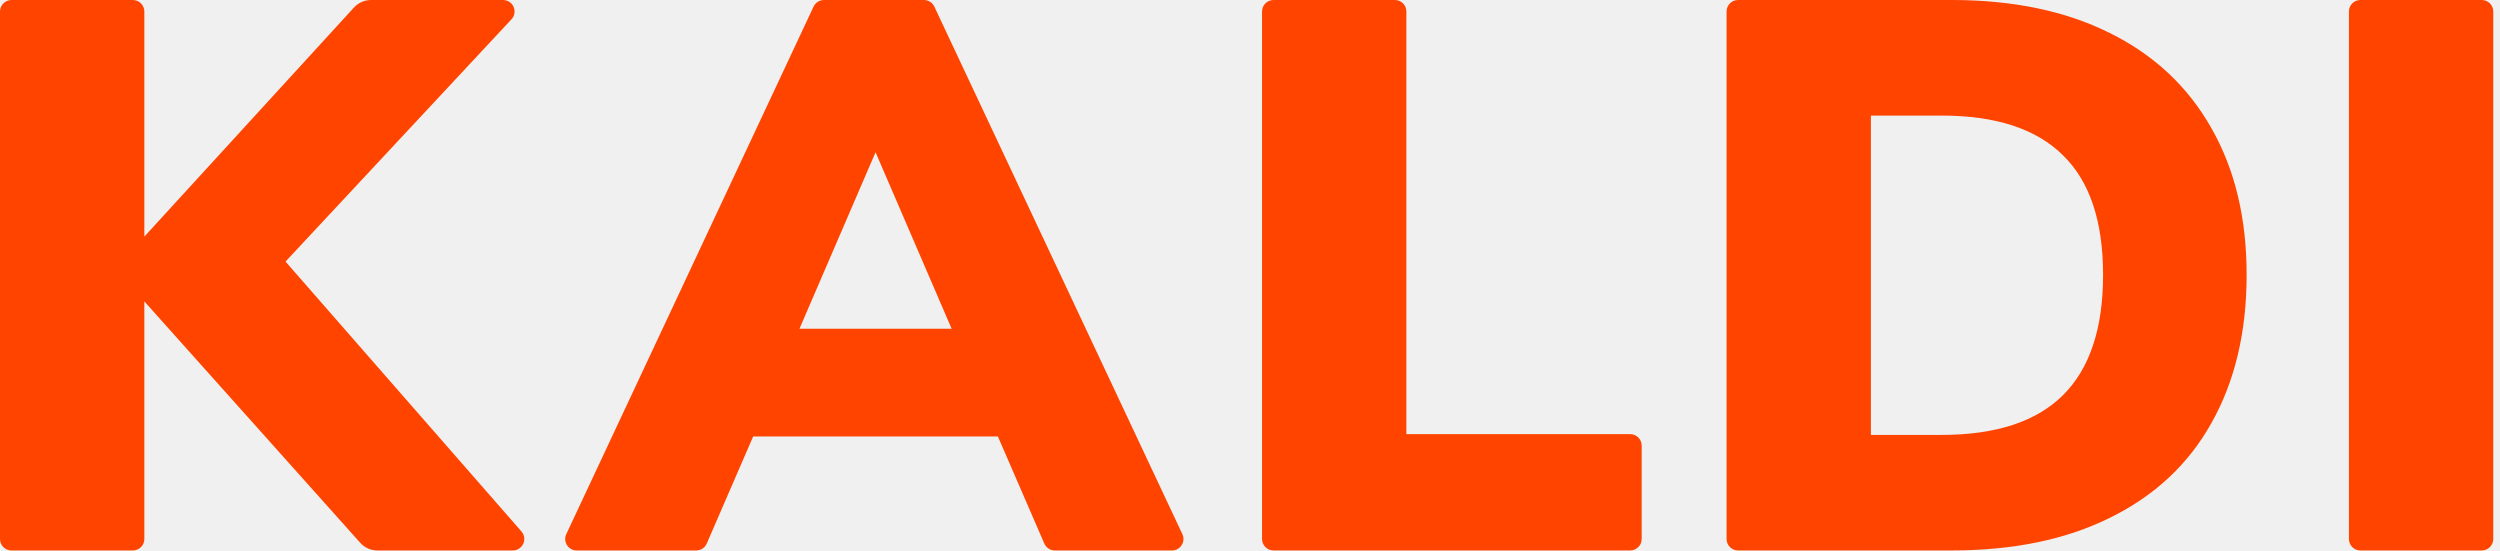
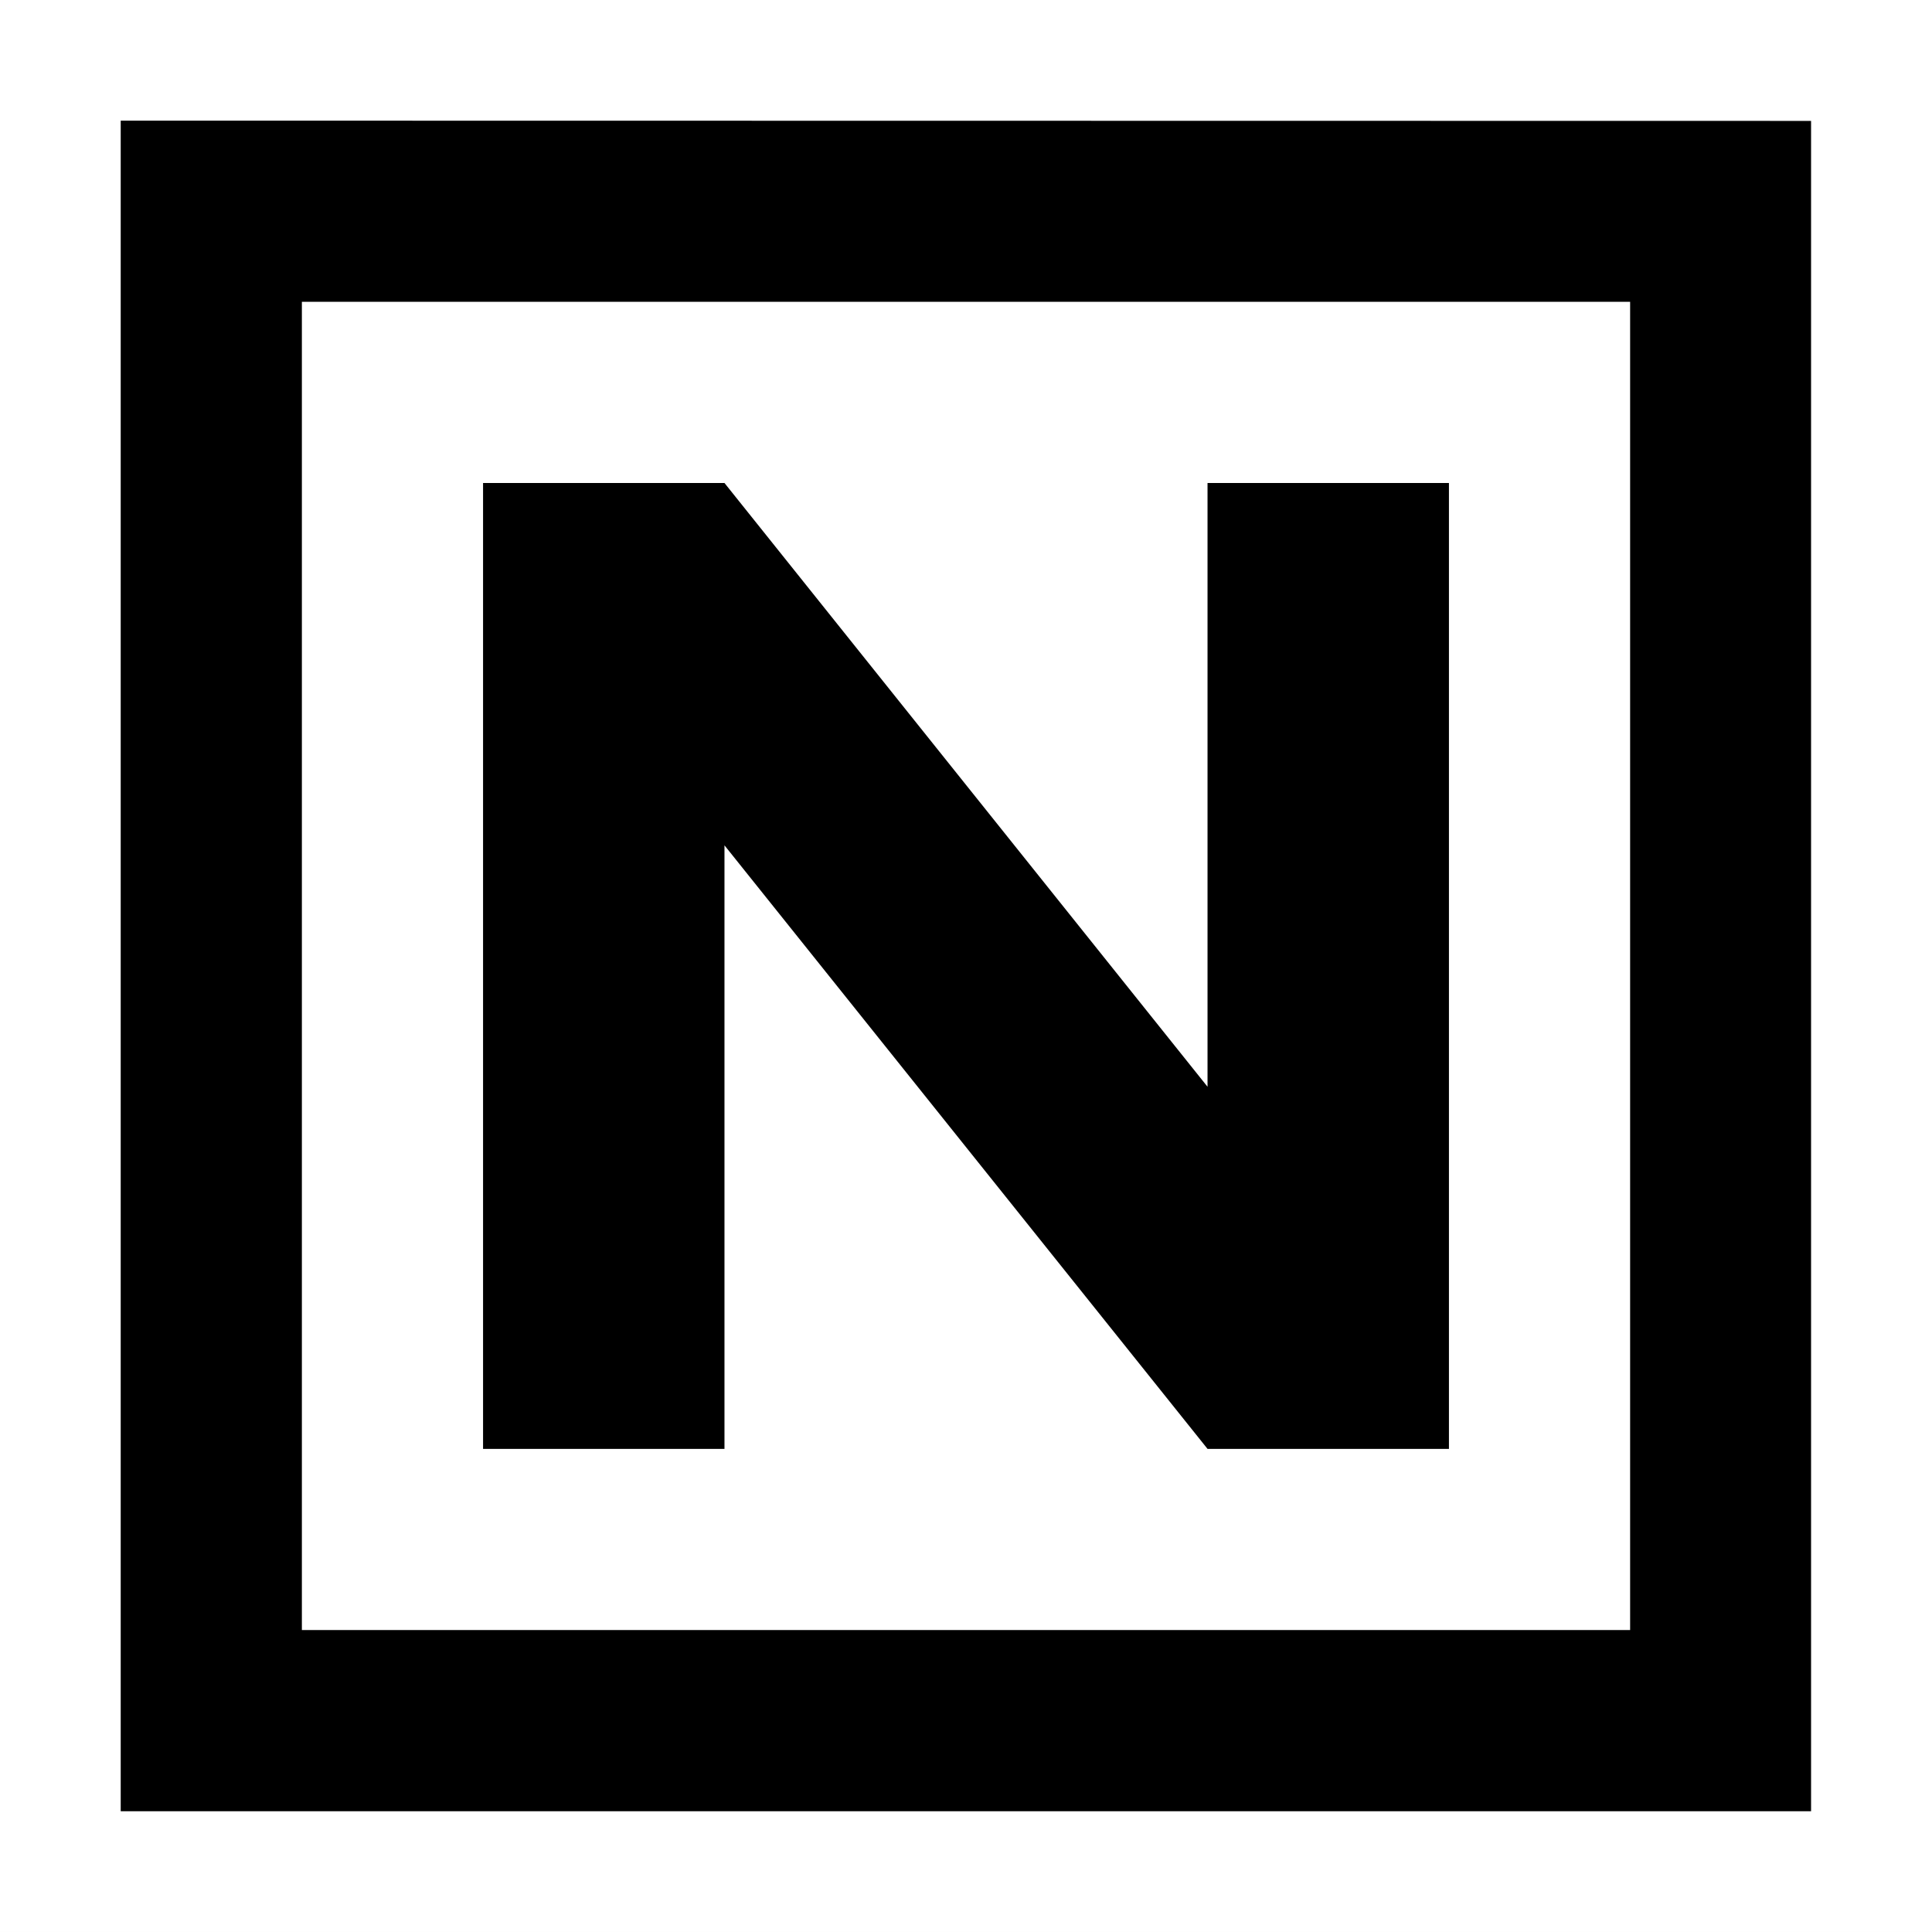
- <svg xmlns="http://www.w3.org/2000/svg" xmlns:xlink="http://www.w3.org/1999/xlink" viewBox="0 0 109 24">
-   <g transform="translate(-1470)">
-     <g style="mix-blend-mode:normal" transform="translate(1470)" fill="#f40">
-       <use xlink:href="#b" style="mix-blend-mode:normal" />
-       <use xlink:href="#c" style="mix-blend-mode:normal" />
-       <use xlink:href="#d" style="mix-blend-mode:normal" />
-       <use xlink:href="#e" style="mix-blend-mode:normal" />
-       <use xlink:href="#f" style="mix-blend-mode:normal" />
-     </g>
+ <svg xmlns="http://www.w3.org/2000/svg" width="32" height="32" viewBox="0 0 8.467 8.467" version="1.1" id="svg8">
+   <defs id="defs2" />
+   <g id="layer1" transform="translate(0,-288.5333)">
+     <rect id="rect3715" width="8.467" height="8.467" x="0" y="288.533" style="stroke-width:0.265;fill:#ffffff;fill-opacity:1" />
+     <text xml:space="preserve" style="font-style:normal;font-weight:normal;font-size:10.583px;line-height:1.25;font-family:'Fira Code';letter-spacing:0px;word-spacing:0px;fill:#000000;fill-opacity:1;stroke:none;stroke-width:0.265;-inkscape-font-specification:'Fira Code';font-stretch:normal;font-variant:normal;" x="1.058" y="295.942" id="text4524">
+       <tspan id="tspan4522" x="1.058" y="305.305" style="stroke-width:0.265;-inkscape-font-specification:'Fira Code';font-family:'Fira Code';font-weight:normal;font-style:normal;font-stretch:normal;font-variant:normal;" />
+     </text>
+     <text xml:space="preserve" style="font-style:normal;font-weight:normal;font-size:10.583px;line-height:1.25;font-family:'Source Code Pro';letter-spacing:0px;word-spacing:0px;fill:#000000;fill-opacity:1;stroke:none;stroke-width:0.265;-inkscape-font-specification:'Source Code Pro';font-stretch:normal;font-variant:normal;" x="1.058" y="295.942" id="text4528">
+       <tspan id="tspan4526" x="1.058" y="305.305" style="stroke-width:0.265;-inkscape-font-specification:'Source Code Pro';font-family:'Source Code Pro';font-weight:normal;font-style:normal;font-stretch:normal;font-variant:normal;" />
+     </text>
+     <path style="color:#000000;font-style:normal;font-variant:normal;font-weight:normal;font-stretch:normal;font-size:medium;line-height:normal;font-family:sans-serif;font-variant-ligatures:normal;font-variant-position:normal;font-variant-caps:normal;font-variant-numeric:normal;font-variant-alternates:normal;font-feature-settings:normal;text-indent:0;text-align:start;text-decoration:none;text-decoration-line:none;text-decoration-style:solid;text-decoration-color:#000000;letter-spacing:normal;word-spacing:normal;text-transform:none;writing-mode:lr-tb;direction:ltr;text-orientation:mixed;dominant-baseline:auto;baseline-shift:baseline;text-anchor:start;white-space:normal;shape-padding:0;clip-rule:nonzero;display:inline;overflow:visible;visibility:visible;opacity:1;isolation:auto;mix-blend-mode:normal;color-interpolation:sRGB;color-interpolation-filters:linearRGB;solid-color:#000000;solid-opacity:1;vector-effect:none;fill:#000000;fill-opacity:1;fill-rule:nonzero;stroke:none;stroke-width:0.529;stroke-linecap:butt;stroke-linejoin:miter;stroke-miterlimit:4;stroke-dasharray:none;stroke-dashoffset:0;stroke-opacity:1;color-rendering:auto;image-rendering:auto;shape-rendering:auto;text-rendering:auto;enable-background:accumulate" d="m 0.529,289.062 v 0.264 7.145 l 7.408,1.3e-4 0,-7.408 z m 0.794,0.794 H 7.144 v 5.821 H 1.323 Z" id="path4568" />
+     <path style="fill:none;stroke:#000000;stroke-width:0;stroke-linecap:butt;stroke-linejoin:miter;stroke-opacity:1;stroke-miterlimit:4;stroke-dasharray:none" d="m 1.587,295.413 v -5.292 l 5.292,5.292 v -5.292" id="path4570" />
+     <path style="fill:#000000;fill-opacity:1;stroke:none;stroke-width:0.212px;stroke-linecap:butt;stroke-linejoin:miter;stroke-opacity:1" d="m 3.175,294.883 -1.058,0 V 290.65 l 1.058,0 2.117,2.646 V 290.65 l 1.058,0 v 4.233 l -1.058,0 L 3.175,292.238 Z" id="path4572" />
  </g>
-   <defs>
-     <path id="b" d="M22.735 23.171c.283.323.053.829-.376.829h-5.907c-.285 0-.556-.121-.745-.333l-9.414-10.526v10.36c0 .276-.224.5-.5.5h-5.293c-.276 0-.5-.224-.5-.5v-23c0-.276.224-.5.5-.5h5.293c.276 0 .5.224.5.5v9.815l9.141-9.99c.19-.207.457-.325.738-.325h5.762c.437 0 .664.521.366.841l-9.851 10.563 10.287 11.767z" />
-     <path id="c" d="M45.991 24c-.199 0-.38-.118-.459-.301l-2.024-4.669h-10.67l-2.024 4.669c-.079.183-.259.301-.459.301h-5.212c-.366 0-.608-.381-.453-.712l10.782-23c.082-.176.259-.288.453-.288h4.358c.194 0 .37.112.453.287l10.815 23c.156.332-.086.713-.452.713h-5.108zm-11.135-9.668h6.635l-3.317-7.694-3.317 7.694z" />
-     <path id="d" d="M55.525 24c-.276 0-.5-.224-.5-.5v-23c0-.276.224-.5.5-.5h5.293c.276 0 .5.224.5.5v18.428h9.759c.276 0 .5.224.5.5v4.072c0 .276-.224.5-.5.5h-15.552z" />
-     <path id="e" d="M75.279.5c0-.276.224-.5.5-.5h9.315c2.667 0 4.959.477 6.874 1.43 1.938.953 3.42 2.338 4.446 4.153 1.026 1.793 1.539 3.926 1.539 6.4 0 2.496-.513 4.652-1.539 6.468-1.003 1.793-2.474 3.166-4.412 4.119-1.915.953-4.218 1.43-6.908 1.43h-9.315c-.276 0-.5-.224-.5-.5v-23zm9.37 18.462c2.371 0 4.138-.579 5.301-1.736 1.163-1.157 1.744-2.905 1.744-5.242 0-2.338-.581-4.074-1.744-5.209-1.163-1.157-2.93-1.736-5.301-1.736h-3.078v13.923h3.078z" />
-     <path id="f" d="M102.913 24c-.276 0-.5-.224-.5-.5v-23c0-.276.224-.5.5-.5h5.293c.276 0 .5.224.5.5v23c0 .276-.224.5-.5.5h-5.293z" />
-   </defs>
</svg>
